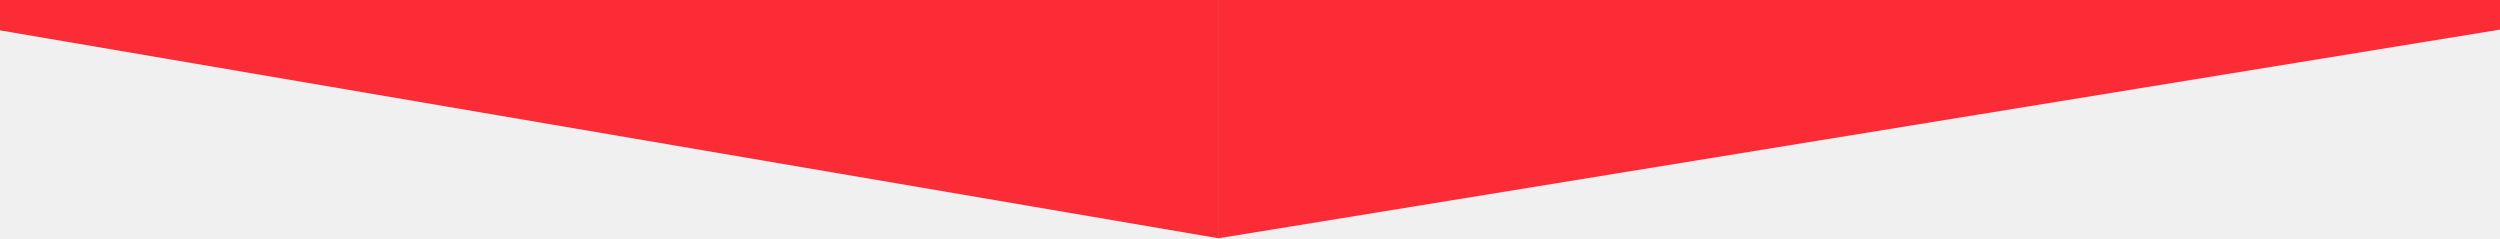
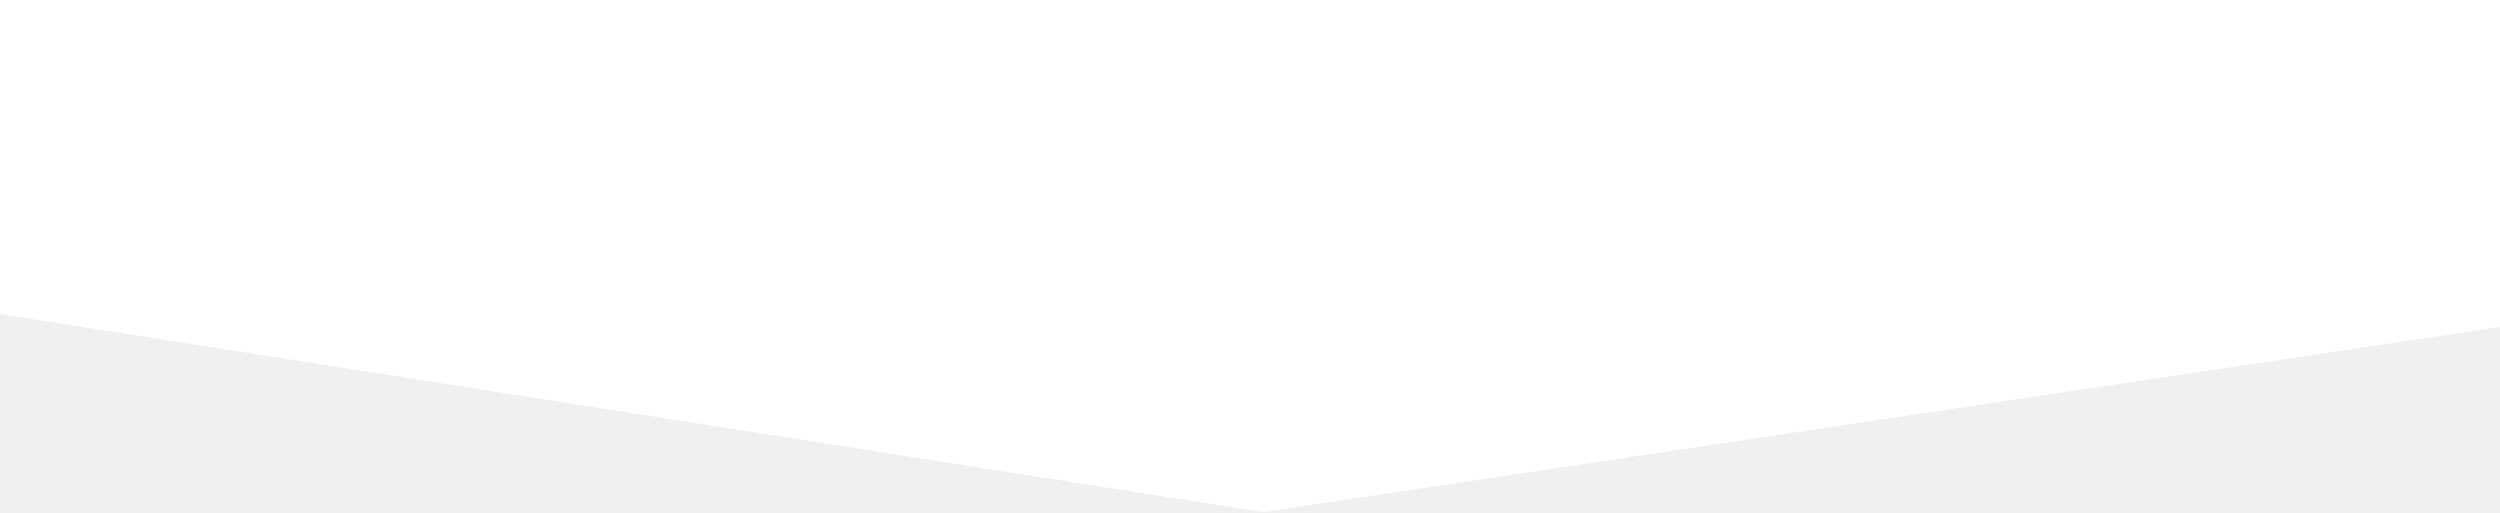
- <svg xmlns="http://www.w3.org/2000/svg" width="1728" height="165" viewBox="0 0 1728 165" fill="none">
-   <path d="M842 164.709V0.002H1853.65L842 164.709Z" fill="#FB2C36" />
-   <path d="M842.346 164.707V-0H-123L842.346 164.707Z" fill="#FB2C36" />
+ <svg xmlns="http://www.w3.org/2000/svg" width="1728" height="354" viewBox="0 0 1728 354" fill="none">
+   <path d="M872.444 354V1.57356e-05H3237.98L872.444 354Z" fill="white" />
+   <path d="M873.253 354V1.57356e-05H-1384L873.253 354Z" fill="white" />
</svg>
